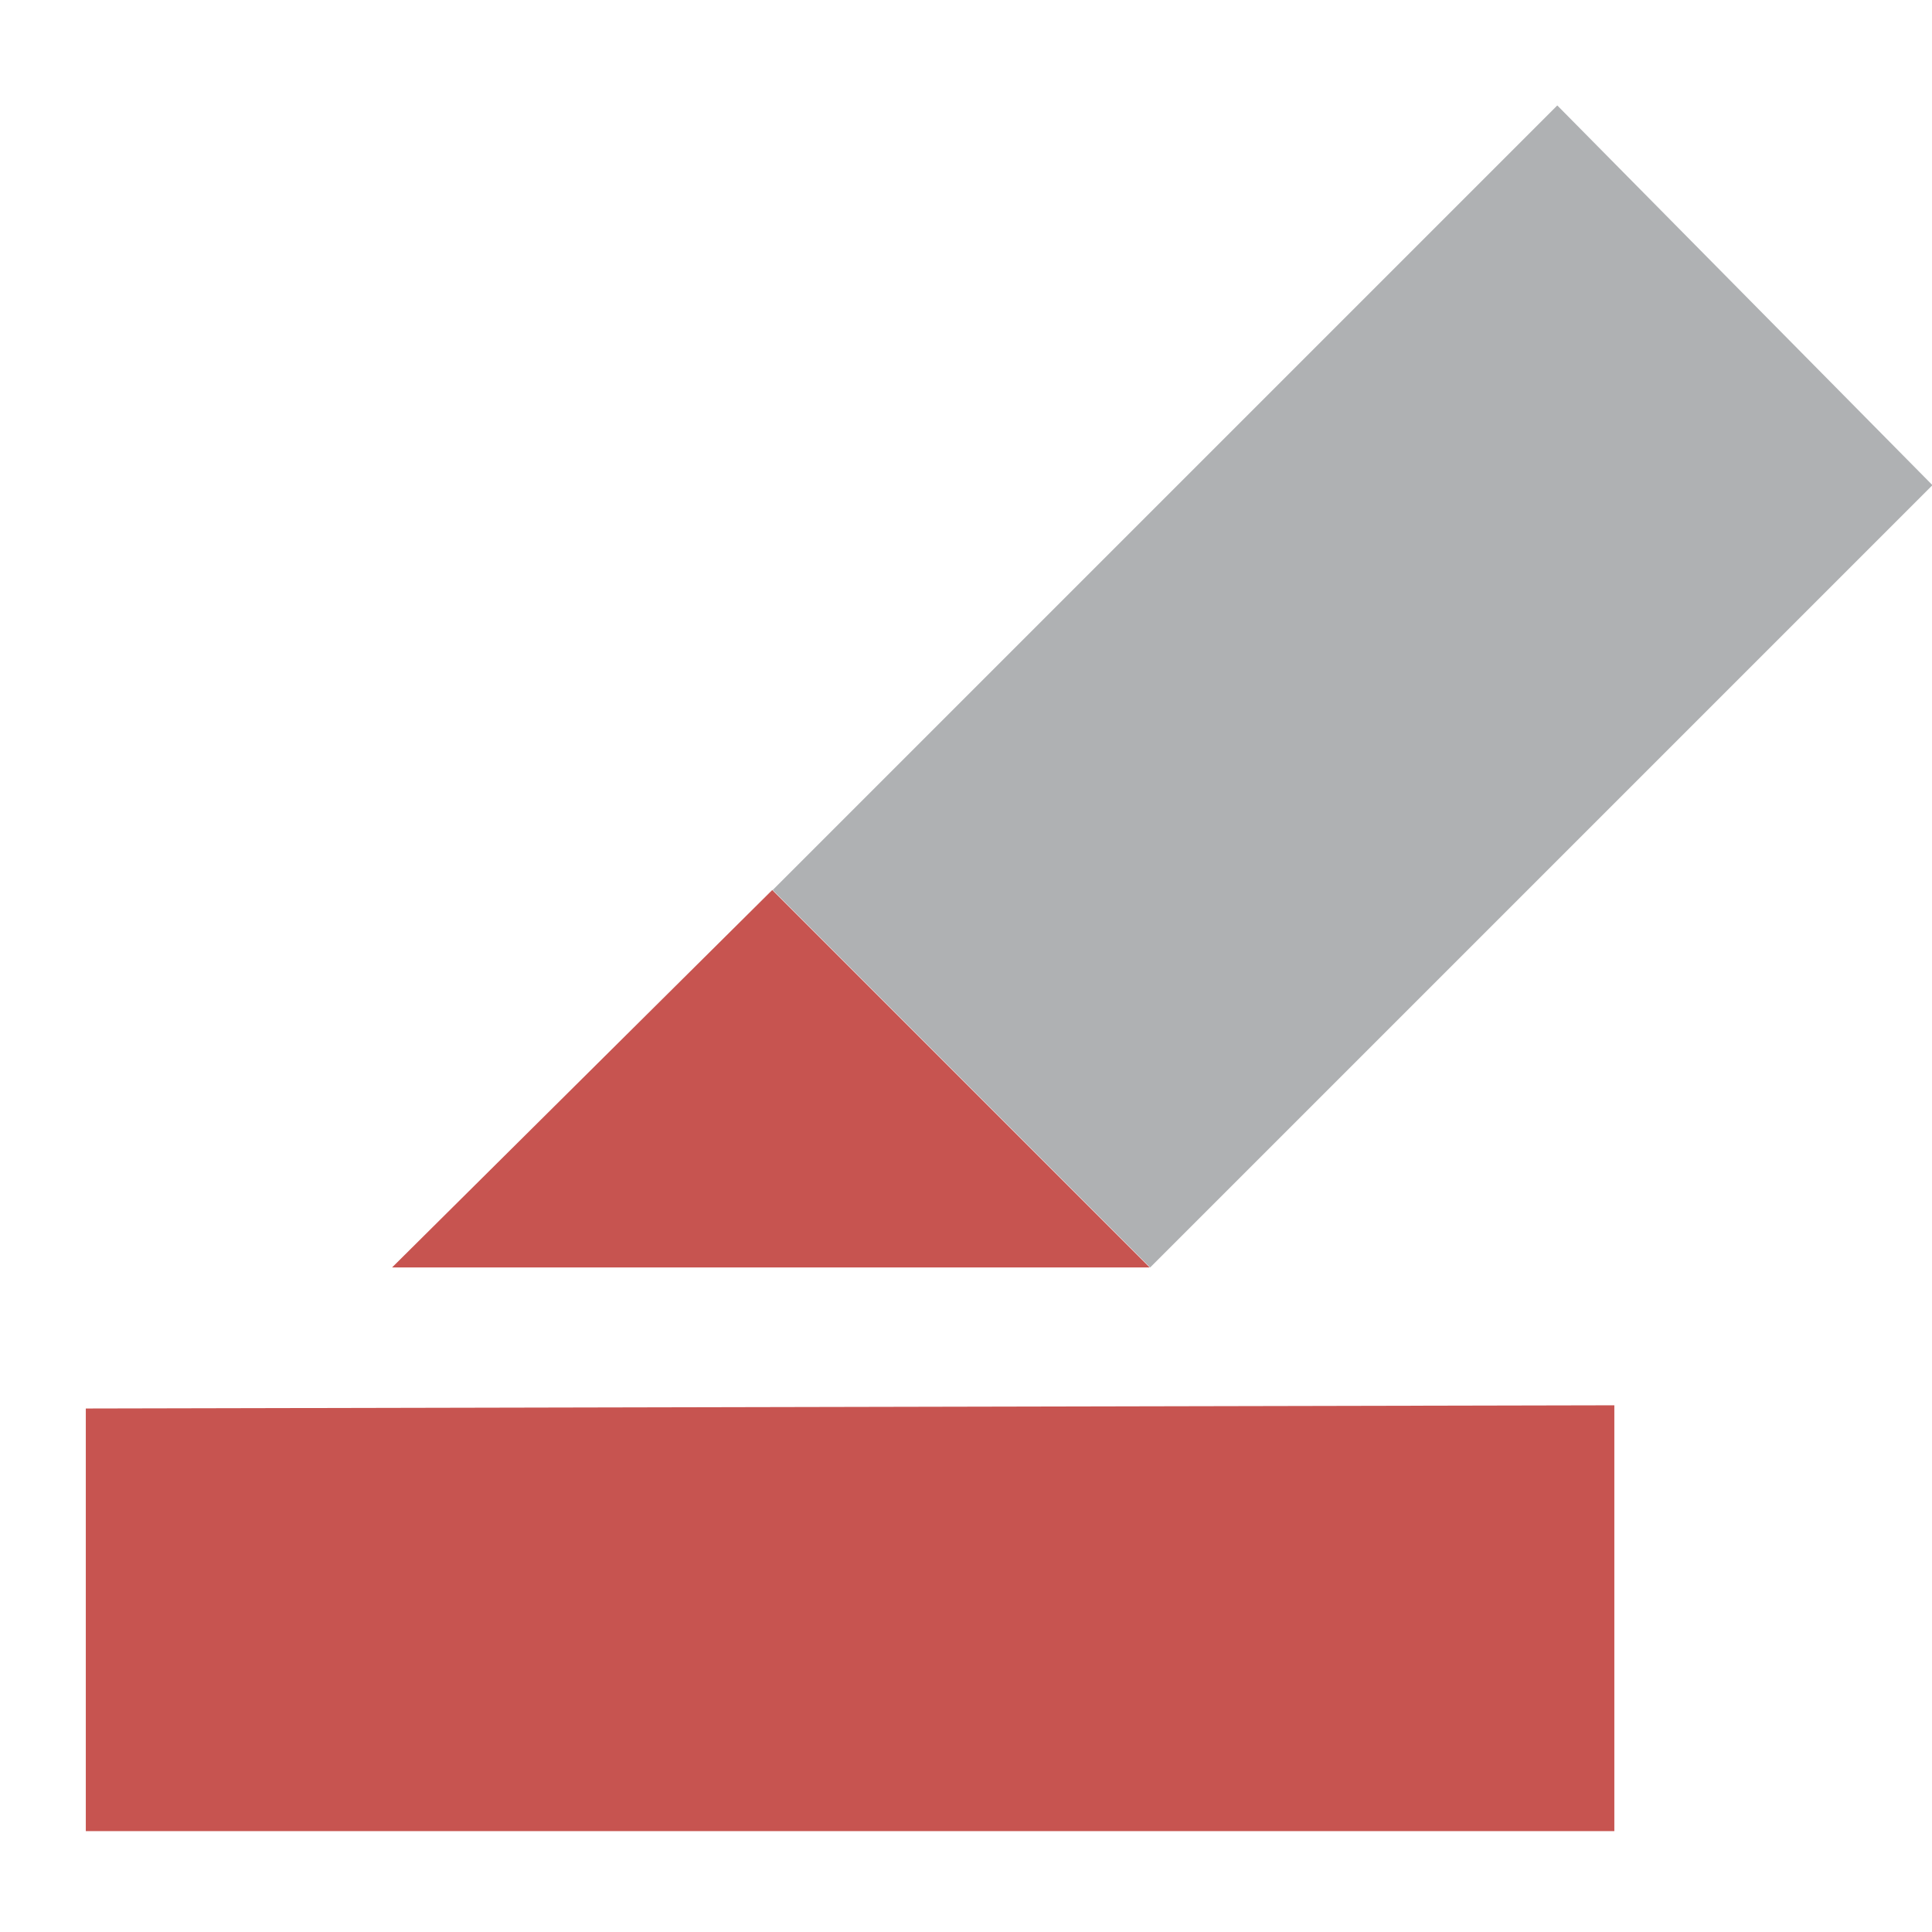
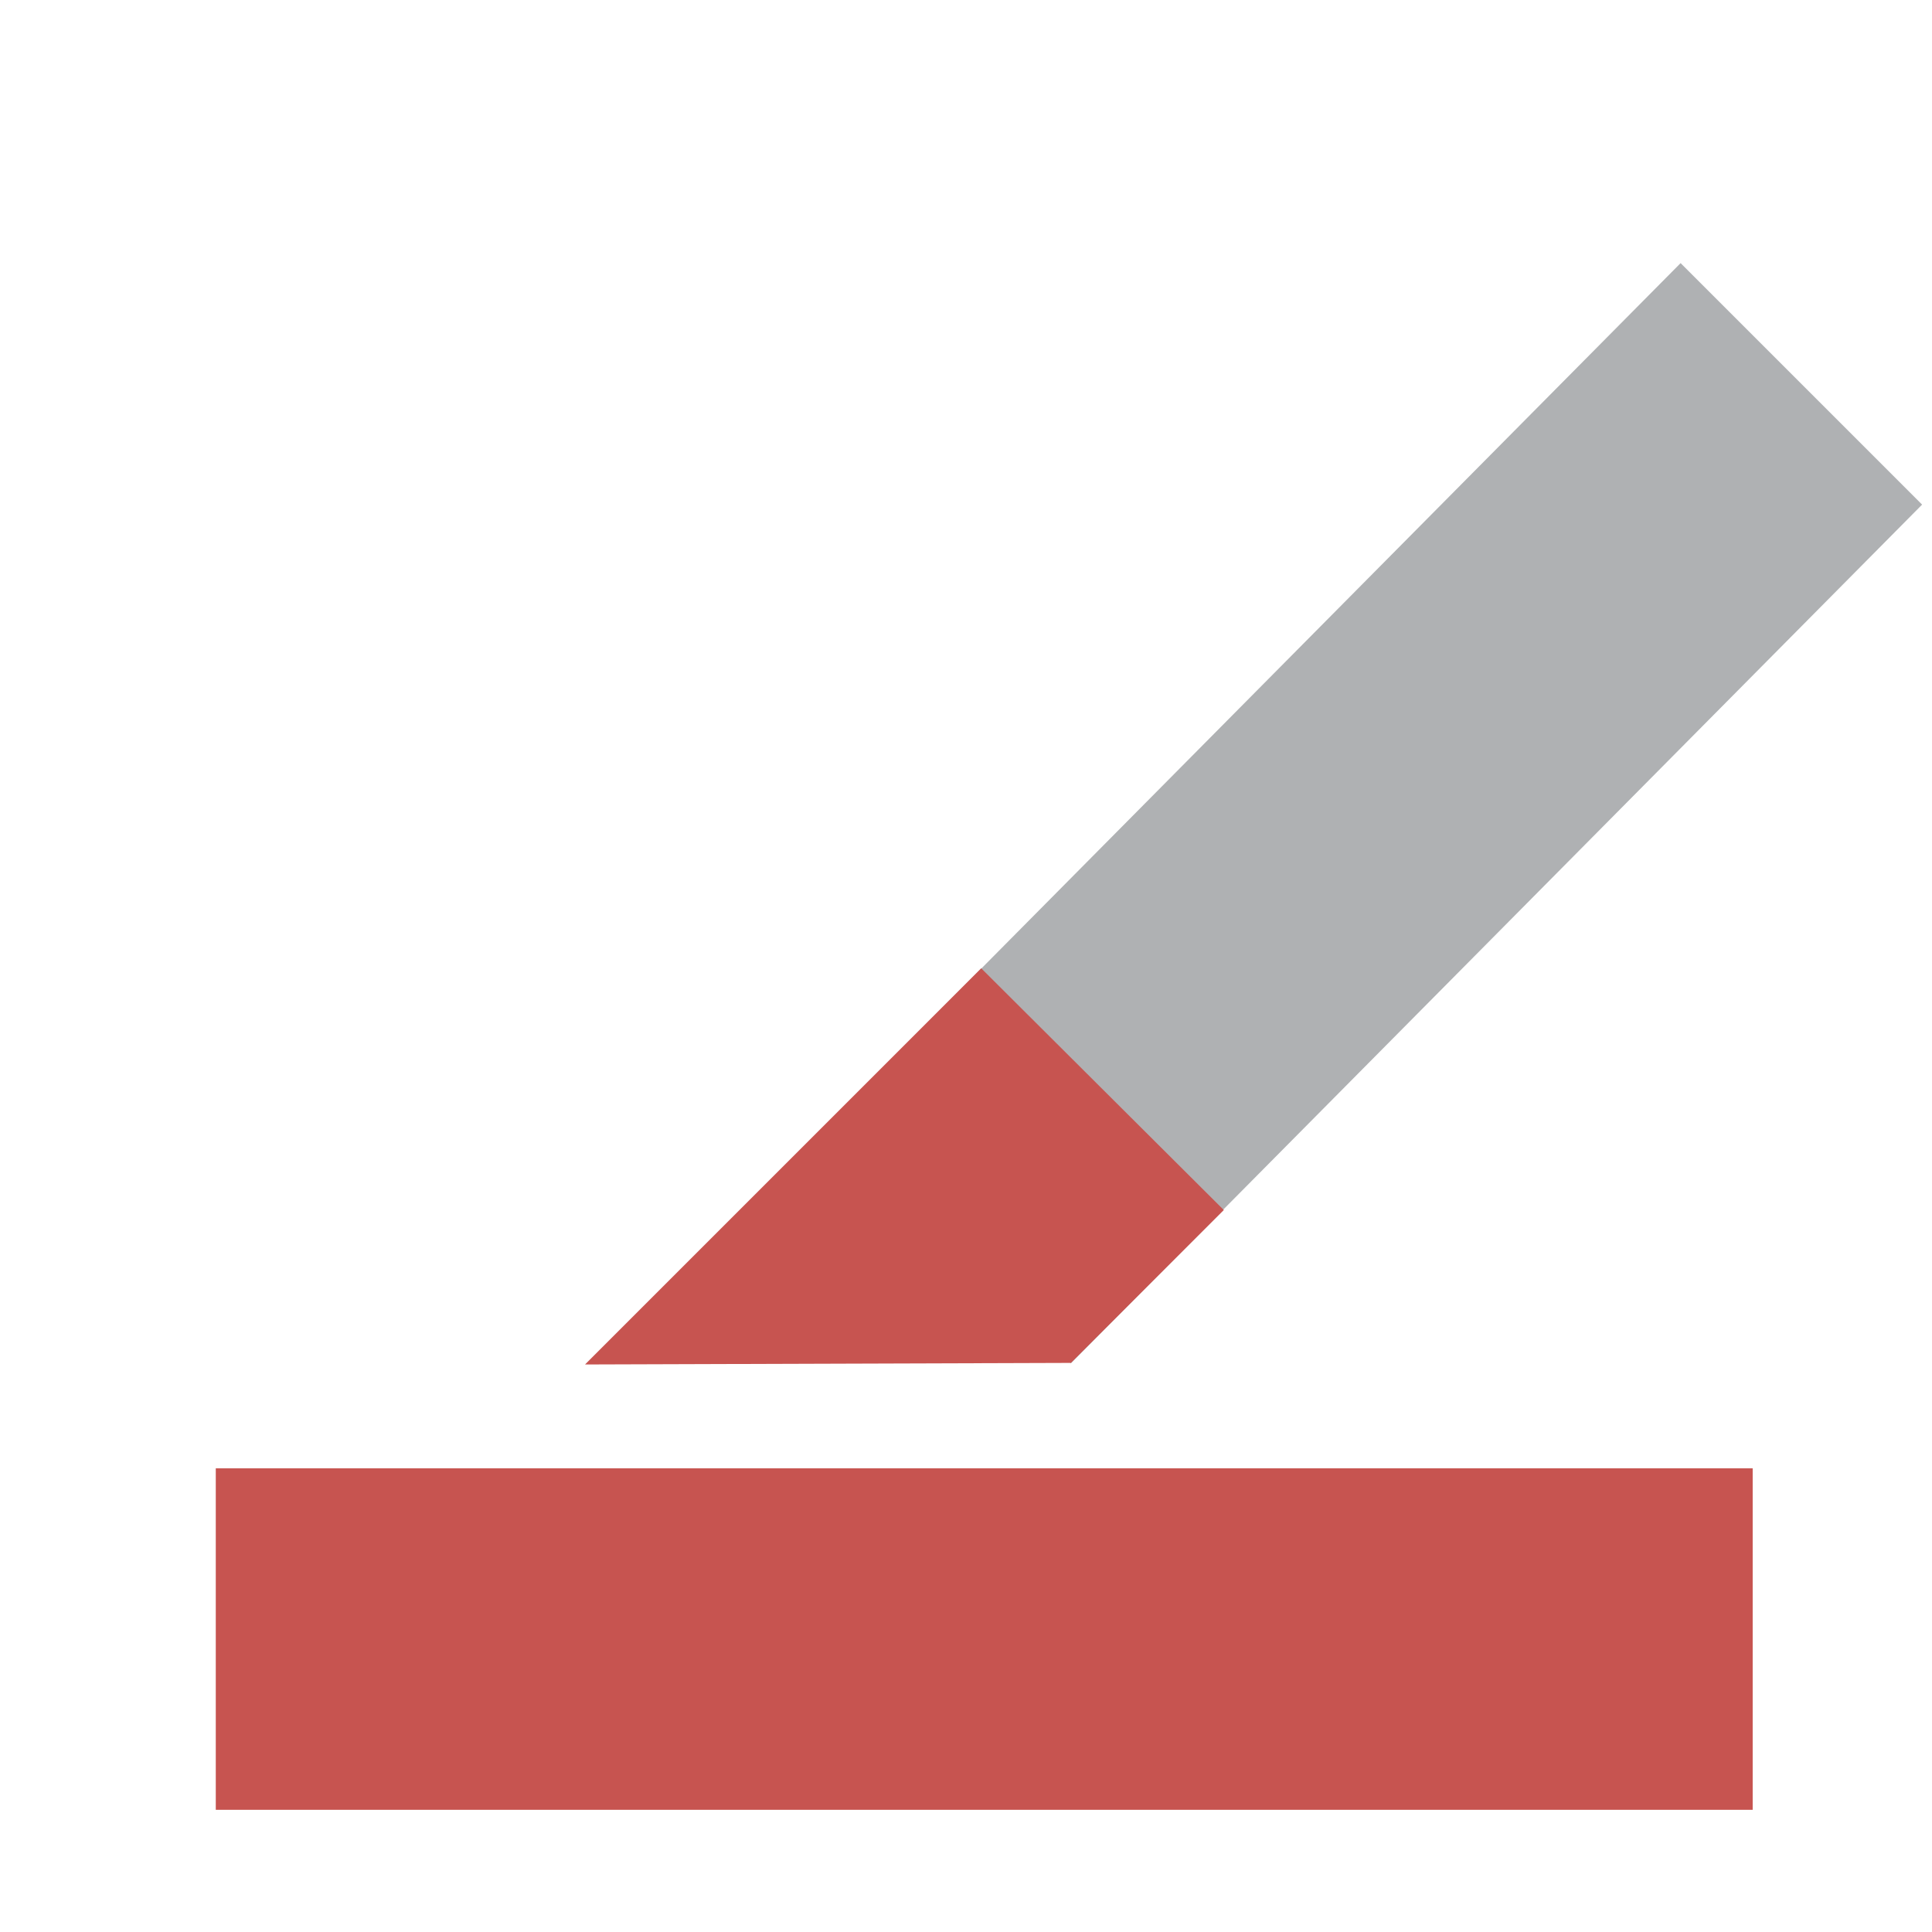
- <svg xmlns="http://www.w3.org/2000/svg" width="16" height="16" version="1.1" viewBox="0 0 4.233 4.233">
-   <path d="m1.693 1.95 1.719-1.719 0.822 0.832-1.714 1.714z" fill="#AFB1B3" />
-   <path d="m0.859 2.777h1.66l-0.827-0.827z" fill="#c75450" />
-   <path d="m0.188 3.086v0.926h3.349v-0.933z" fill="#c75450" />
+ <svg xmlns="http://www.w3.org/2000/svg" width="16" height="16" version="1.1" viewBox="0 0 16 16">
+   <path d="m15.918 4.179-2-2-7.049 7.111 2 2z" fill="#AFB1B3" fill-rule="evenodd" />
+   <path d="m14.515 14.988v-2.828h-12.728v2.828z" fill="#c75450" fill-rule="evenodd" />
+   <path d="m8.126 8.019 2.009 2.002-1.266 1.266-4.024 0.013z" fill="#c75450" />
</svg>
